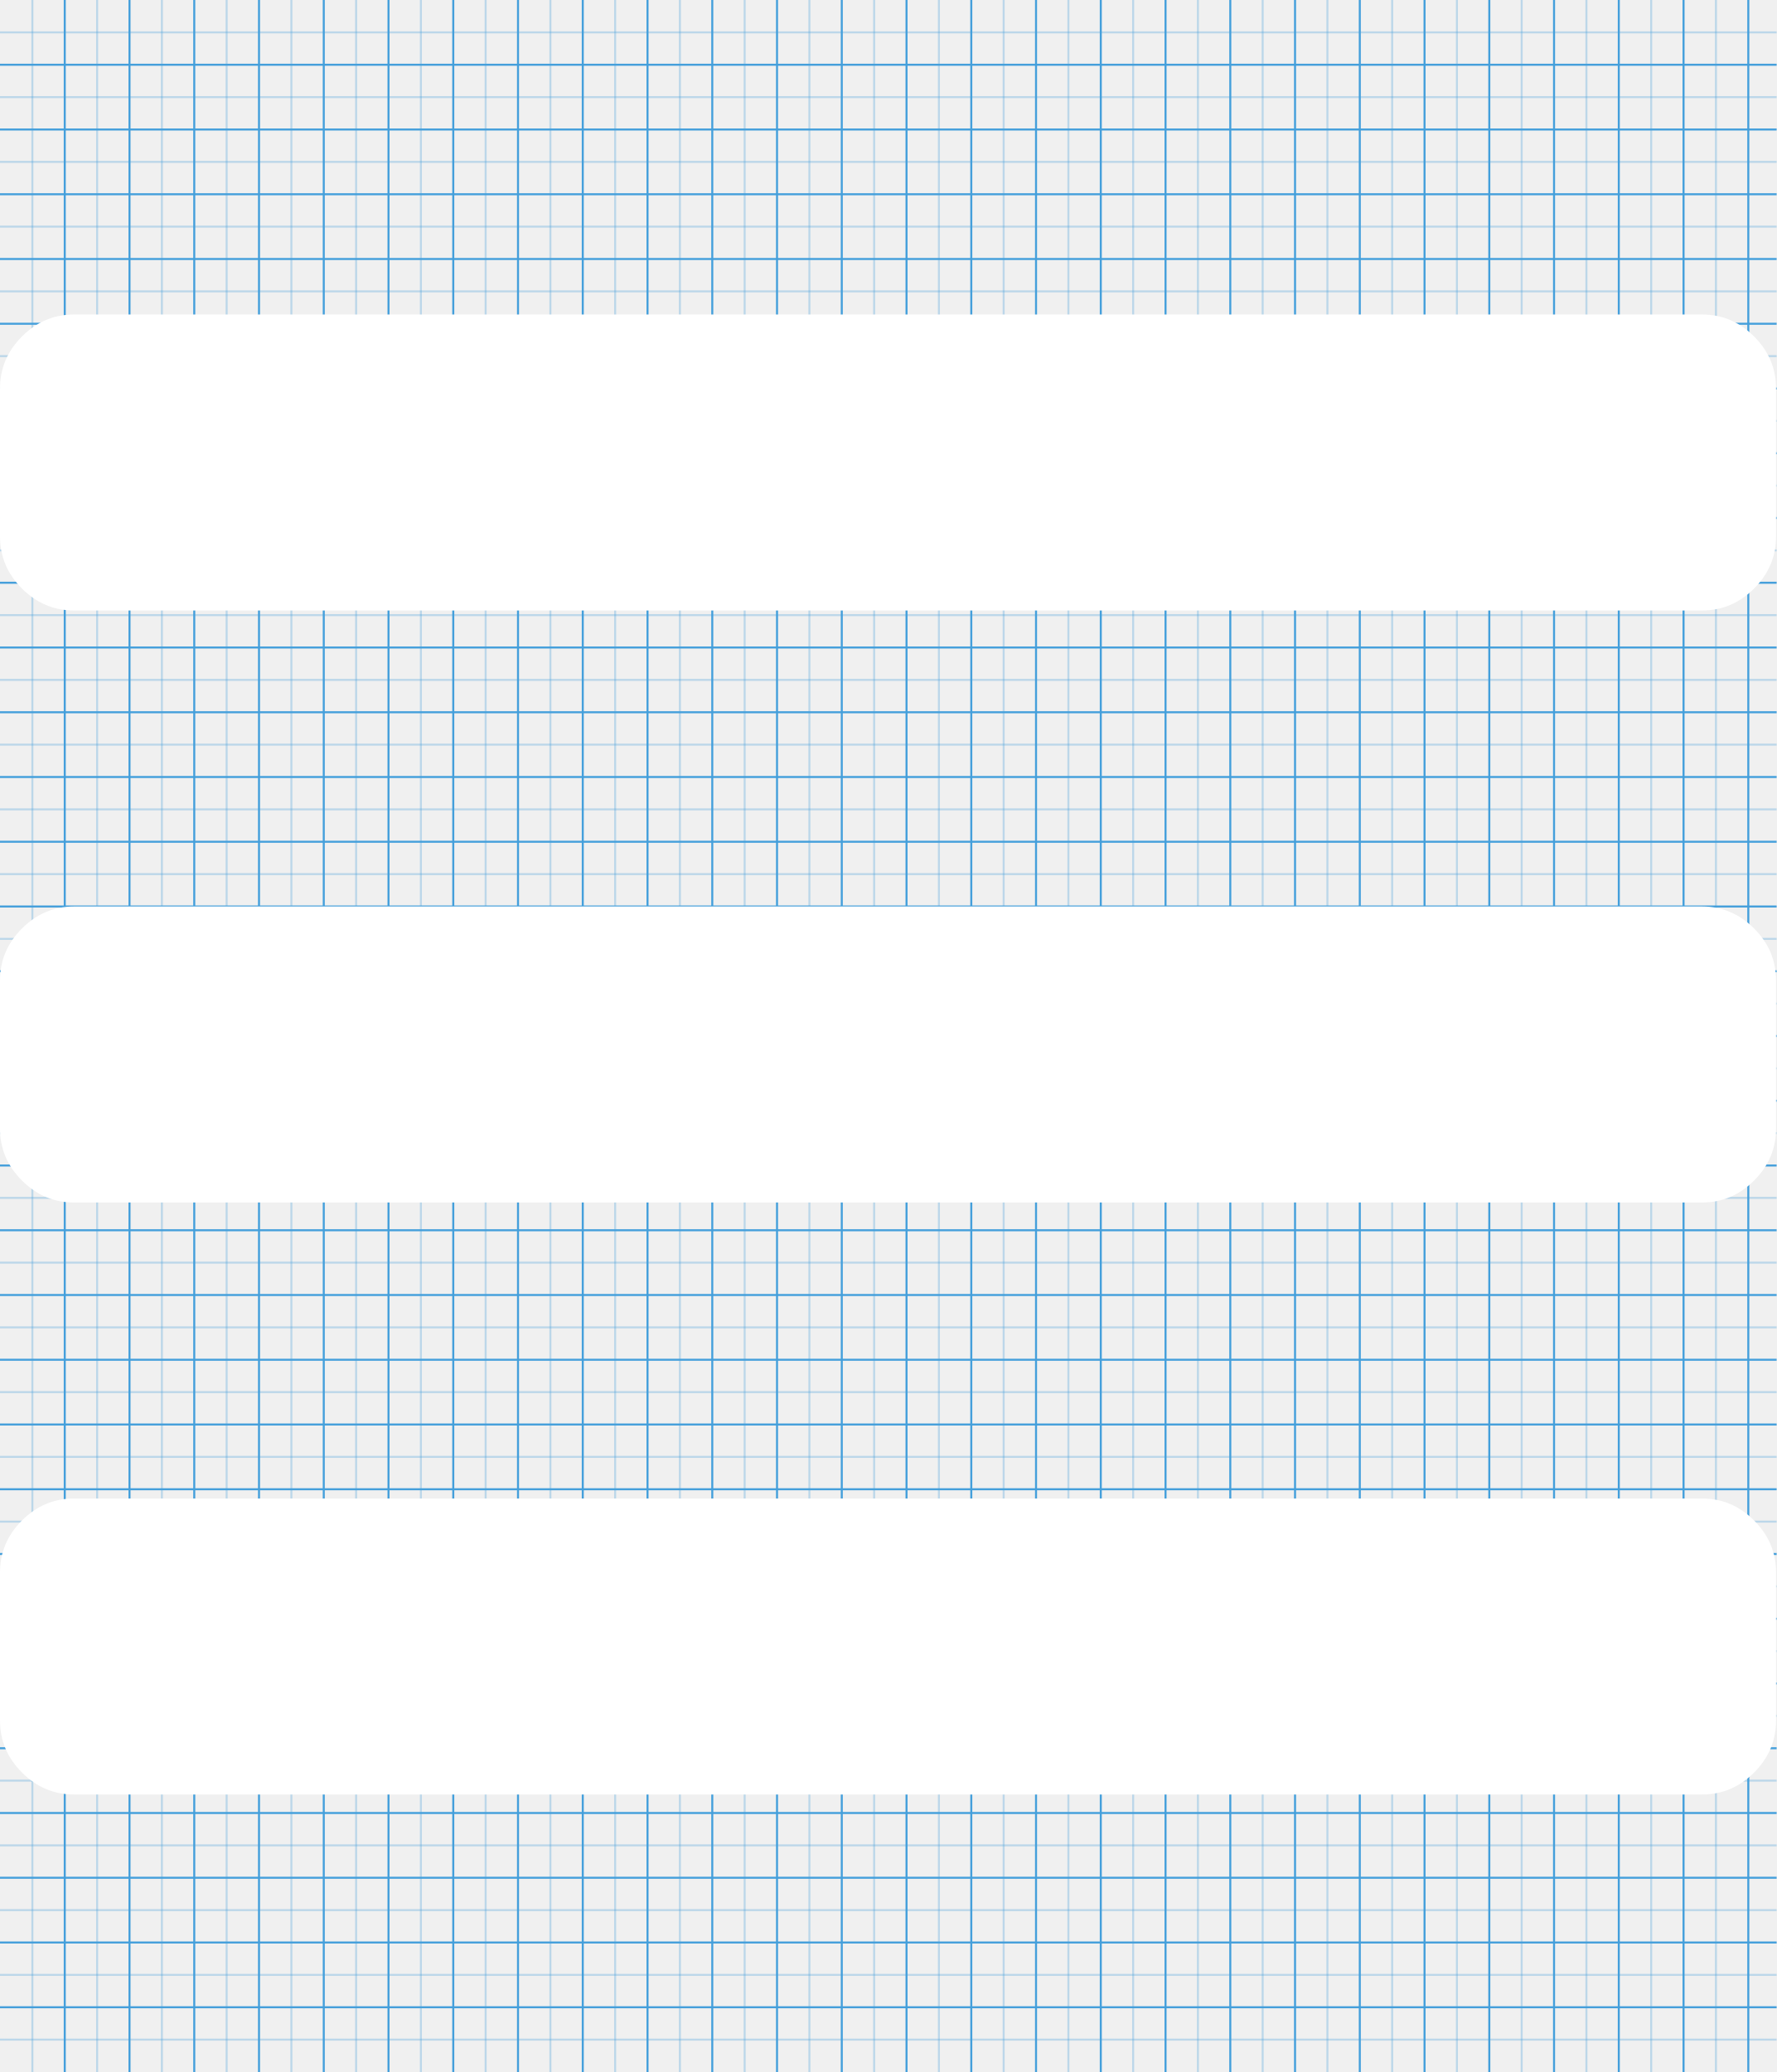
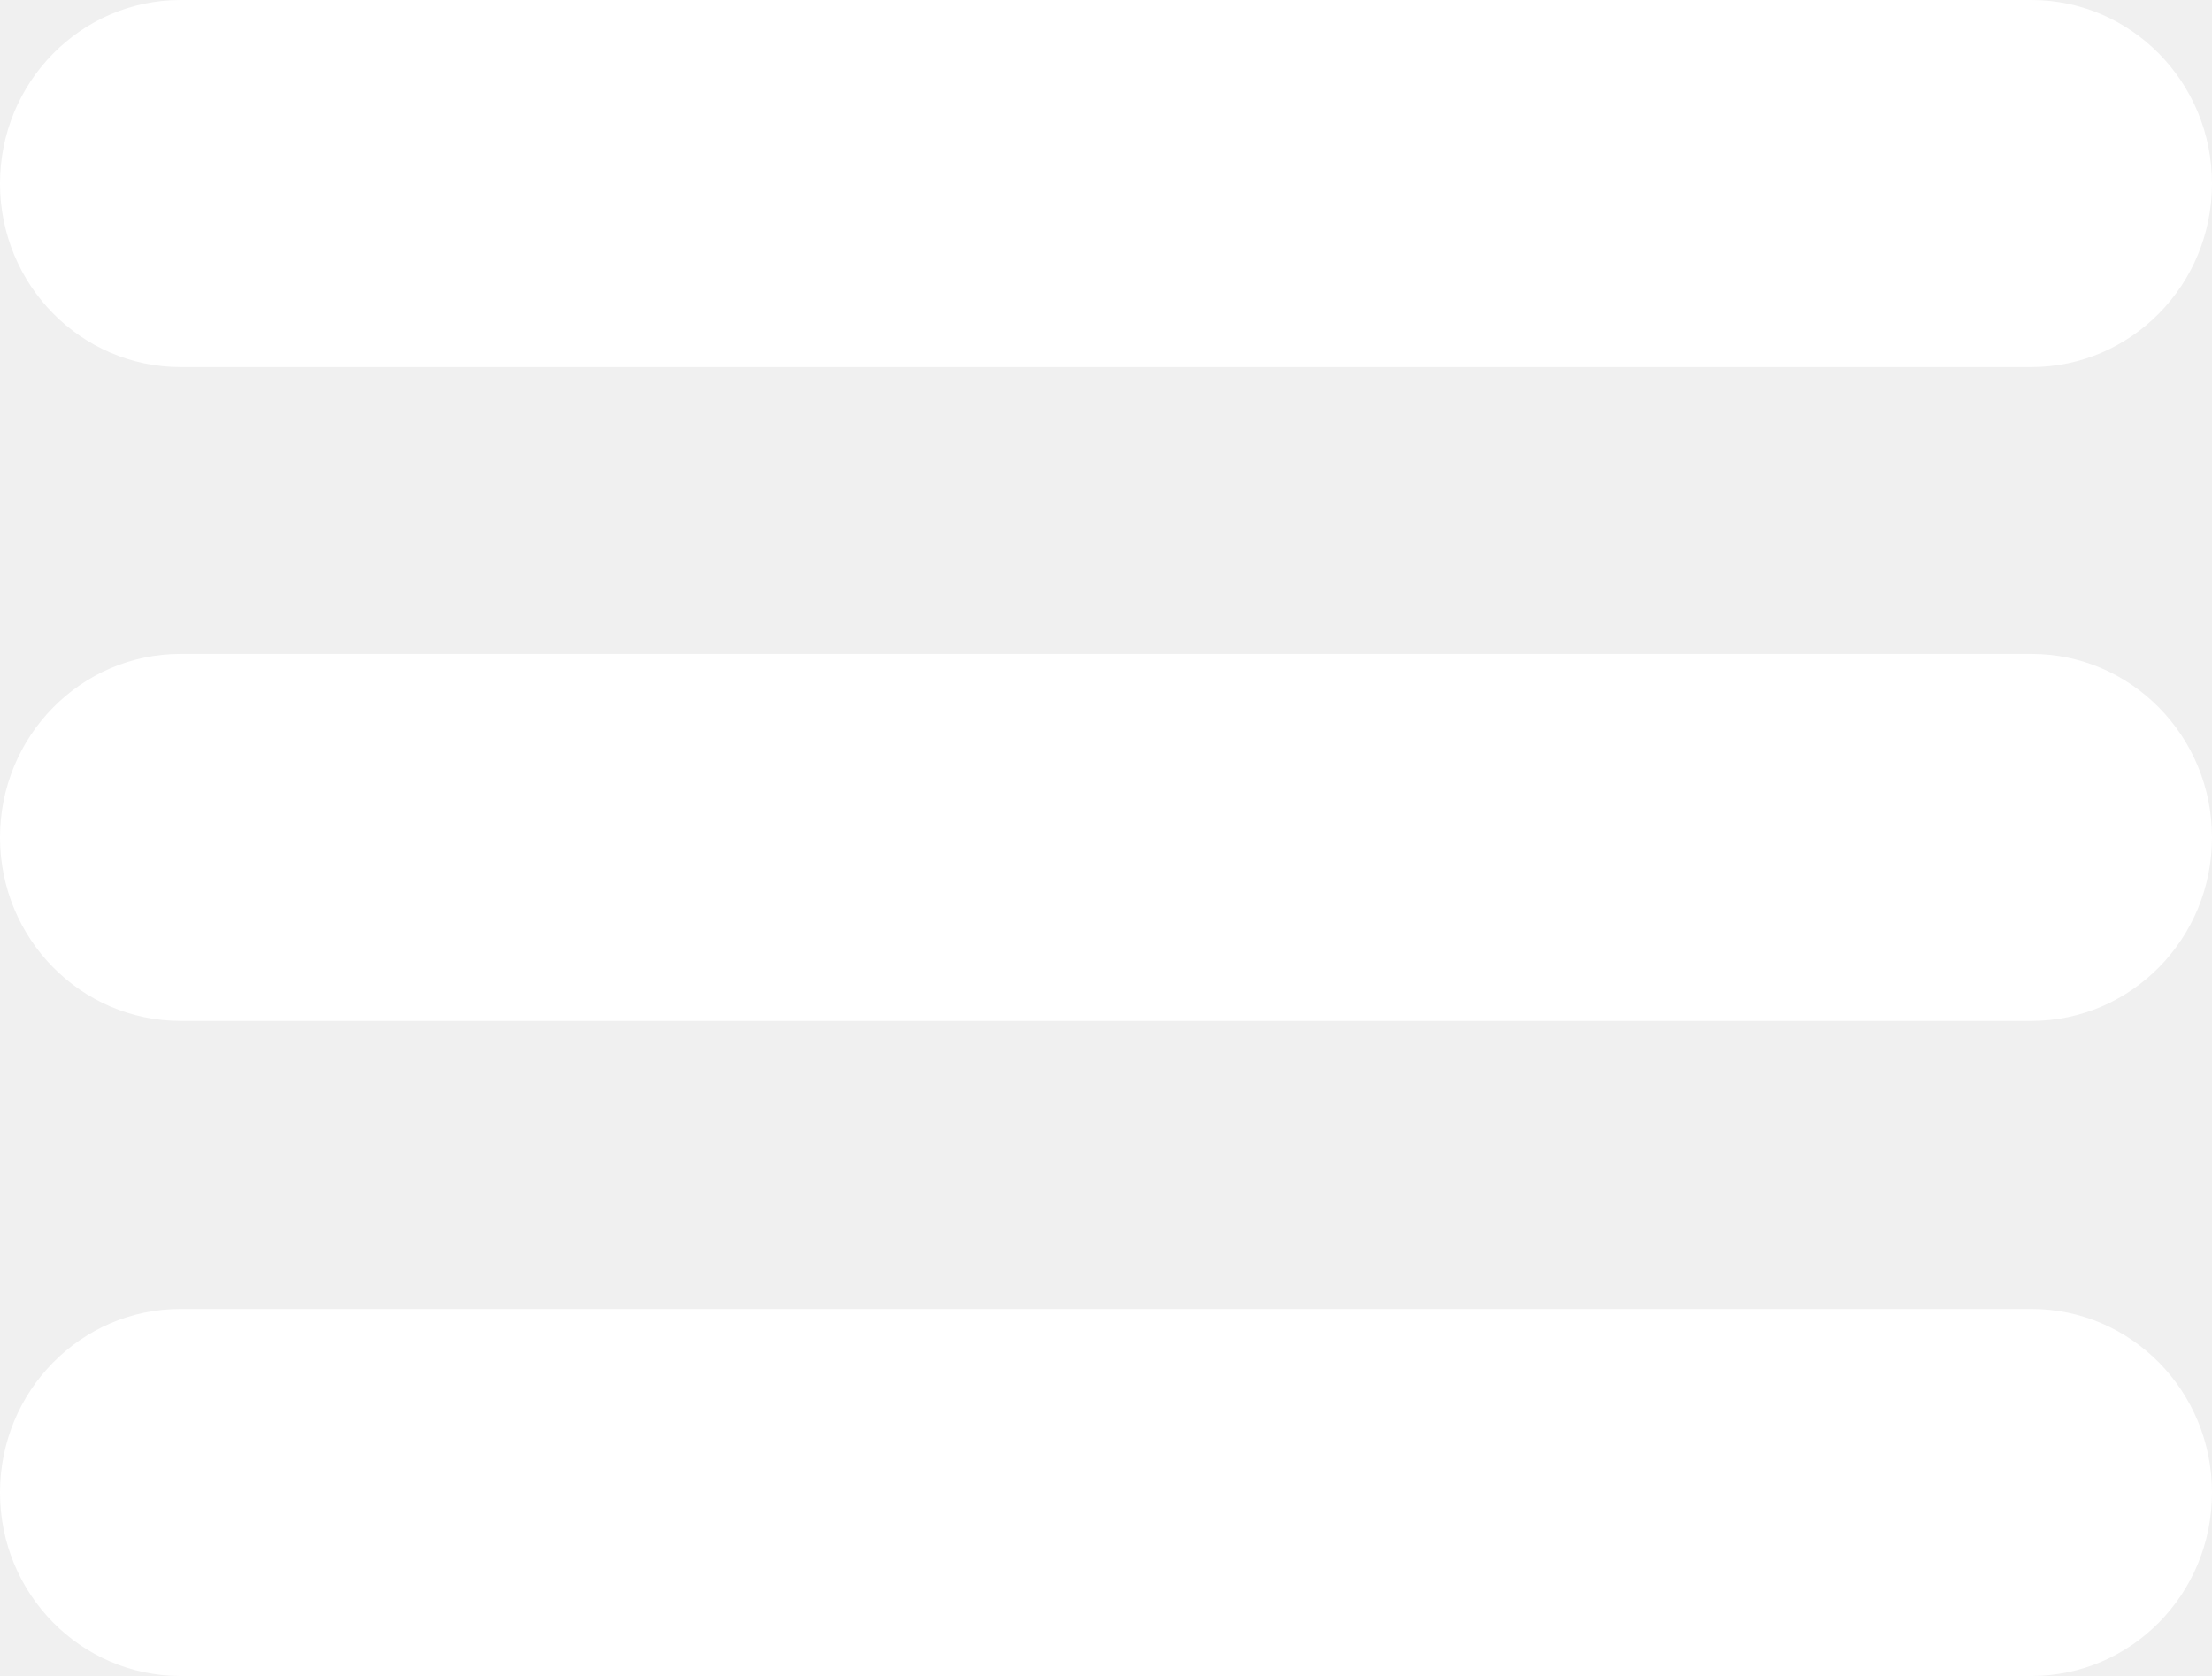
- <svg xmlns="http://www.w3.org/2000/svg" width="878" height="1024" viewBox="0 0 878 1024">
-   <g stroke="#449FDB" fill="none">
-     <path opacity=".3" enable-background="new" d="M16 0v1024" />
-     <path d="M32 0v1024" />
-     <path opacity=".3" enable-background="new" d="M48 0v1024" />
-     <path d="M64 0v1024" />
-     <path opacity=".3" enable-background="new" d="M80 0v1024" />
-     <path d="M96 0v1024" />
-     <path opacity=".3" enable-background="new" d="M112 0v1024" />
-     <path d="M128 0v1024" />
-     <path opacity=".3" enable-background="new" d="M144 0v1024" />
-     <path d="M160 0v1024" />
-     <path opacity=".3" enable-background="new" d="M176 0v1024" />
-     <path d="M192 0v1024" />
-     <path opacity=".3" enable-background="new" d="M208 0v1024" />
-     <path d="M224 0v1024" />
-     <path opacity=".3" enable-background="new" d="M240 0v1024" />
-     <path d="M256 0v1024" />
-     <path opacity=".3" enable-background="new" d="M272 0v1024" />
-     <path d="M288 0v1024" />
-     <path opacity=".3" enable-background="new" d="M304 0v1024" />
-     <path d="M320 0v1024" />
-     <path opacity=".3" enable-background="new" d="M336 0v1024" />
-     <path d="M352 0v1024" />
-     <path opacity=".3" enable-background="new" d="M368 0v1024" />
-     <path d="M384 0v1024" />
-     <path opacity=".3" enable-background="new" d="M400 0v1024" />
-     <path d="M416 0v1024" />
-     <path opacity=".3" enable-background="new" d="M432 0v1024" />
-     <path d="M448 0v1024" />
-     <path opacity=".3" enable-background="new" d="M464 0v1024" />
-     <path d="M480 0v1024" />
-     <path opacity=".3" enable-background="new" d="M496 0v1024" />
-     <path d="M512 0v1024" />
-     <path opacity=".3" enable-background="new" d="M528 0v1024" />
-     <path d="M544 0v1024" />
-     <path opacity=".3" enable-background="new" d="M560 0v1024" />
-     <path d="M576 0v1024" />
-     <path opacity=".3" enable-background="new" d="M592 0v1024" />
-     <path d="M608 0v1024" />
-     <path opacity=".3" enable-background="new" d="M624 0v1024" />
-     <path d="M640 0v1024" />
-     <path opacity=".3" enable-background="new" d="M656 0v1024" />
-     <path d="M672 0v1024" />
-     <path opacity=".3" enable-background="new" d="M688 0v1024" />
-     <path d="M704 0v1024" />
-     <path opacity=".3" enable-background="new" d="M720 0v1024" />
-     <path d="M736 0v1024" />
-     <path opacity=".3" enable-background="new" d="M752 0v1024" />
-     <path d="M768 0v1024" />
-     <path opacity=".3" enable-background="new" d="M784 0v1024" />
-     <path d="M800 0v1024" />
-     <path opacity=".3" enable-background="new" d="M816 0v1024" />
-     <path d="M832 0v1024" />
-     <path opacity=".3" enable-background="new" d="M848 0v1024" />
-     <path d="M864 0v1024" />
-     <path opacity=".3" enable-background="new" d="M0 16h878" />
-     <path d="M0 32h878" />
-     <path opacity=".3" enable-background="new" d="M0 48h878" />
-     <path d="M0 64h878" />
-     <path opacity=".3" enable-background="new" d="M0 80h878" />
-     <path d="M0 96h878" />
-     <path opacity=".3" enable-background="new" d="M0 112h878" />
-     <path d="M0 128h878" />
-     <path opacity=".3" enable-background="new" d="M0 144h878" />
-     <path d="M0 160h878" />
-     <path opacity=".3" enable-background="new" d="M0 176h878" />
-     <path d="M0 192h878" />
-     <path opacity=".3" enable-background="new" d="M0 208h878" />
-     <path d="M0 224h878" />
-     <path opacity=".3" enable-background="new" d="M0 240h878" />
-     <path d="M0 256h878" />
-     <path opacity=".3" enable-background="new" d="M0 272h878" />
-     <path d="M0 288h878" />
-     <path opacity=".3" enable-background="new" d="M0 304h878" />
-     <path d="M0 320h878" />
-     <path opacity=".3" enable-background="new" d="M0 336h878" />
-     <path d="M0 352h878" />
-     <path opacity=".3" enable-background="new" d="M0 368h878" />
-     <path d="M0 384h878" />
-     <path opacity=".3" enable-background="new" d="M0 400h878" />
-     <path d="M0 416h878" />
-     <path opacity=".3" enable-background="new" d="M0 432h878" />
-     <path d="M0 448h878" />
-     <path opacity=".3" enable-background="new" d="M0 464h878" />
-     <path d="M0 480h878" />
-     <path opacity=".3" enable-background="new" d="M0 496h878" />
-     <path d="M0 512h878" />
-     <path opacity=".3" enable-background="new" d="M0 528h878" />
-     <path d="M0 544h878" />
-     <path opacity=".3" enable-background="new" d="M0 560h878" />
-     <path d="M0 576h878" />
-     <path opacity=".3" enable-background="new" d="M0 592h878" />
-     <path d="M0 608h878" />
-     <path opacity=".3" enable-background="new" d="M0 624h878" />
-     <path d="M0 640h878" />
-     <path opacity=".3" enable-background="new" d="M0 656h878" />
-     <path d="M0 672h878" />
-     <path opacity=".3" enable-background="new" d="M0 688h878" />
-     <path d="M0 704h878" />
-     <path opacity=".3" enable-background="new" d="M0 720h878" />
-     <path d="M0 736h878" />
-     <path opacity=".3" enable-background="new" d="M0 752h878" />
-     <path d="M0 768h878" />
-     <path opacity=".3" enable-background="new" d="M0 784h878" />
-     <path d="M0 800h878" />
-     <path opacity=".3" enable-background="new" d="M0 816h878" />
-     <path d="M0 832h878" />
-     <path opacity=".3" enable-background="new" d="M0 848h878" />
-     <path d="M0 864h878" />
-     <path opacity=".3" enable-background="new" d="M0 880h878" />
-     <path d="M0 896h878" />
-     <path opacity=".3" enable-background="new" d="M0 912h878" />
-     <path d="M0 928h878" />
-     <path opacity=".3" enable-background="new" d="M0 944h878" />
-     <path d="M0 960h878" />
-     <path opacity=".3" enable-background="new" d="M0 976h878" />
-     <path d="M0 992h878" />
-     <path opacity=".3" enable-background="new" d="M0 1008h878" />
-   </g>
-   <path fill="#fff" d="M877.714 777.143v73.144c0 9.904-3.619 18.476-10.856 25.714-7.238 7.238-15.81 10.857-25.715 10.857h-804.571c-9.905 0-18.476-3.619-25.714-10.857-7.238-7.238-10.857-15.81-10.857-25.714v-73.144c0-9.904 3.619-18.476 10.857-25.714 7.238-7.237 15.81-10.856 25.714-10.856h804.57c9.905 0 18.477 3.619 25.715 10.856 7.238 7.238 10.857 15.809 10.857 25.714zm0-292.571v73.143c0 9.904-3.619 18.477-10.856 25.714-7.238 7.238-15.81 10.857-25.715 10.857h-804.571c-9.905 0-18.476-3.619-25.714-10.857-7.238-7.237-10.857-15.81-10.857-25.714v-73.143c0-9.905 3.619-18.477 10.857-25.714 7.238-7.238 15.81-10.857 25.714-10.857h804.57c9.905 0 18.477 3.619 25.715 10.857 7.238 7.238 10.857 15.809 10.857 25.714zm0-292.572v73.143c0 9.905-3.619 18.476-10.856 25.714-7.238 7.238-15.81 10.857-25.715 10.857h-804.571c-9.905 0-18.476-3.619-25.714-10.857-7.238-7.238-10.857-15.809-10.857-25.714v-73.143c0-9.905 3.619-18.476 10.857-25.714 7.238-7.238 15.81-10.857 25.714-10.857h804.57c9.905 0 18.477 3.619 25.715 10.857 7.238 7.238 10.857 15.809 10.857 25.714z" />
+ <svg xmlns="http://www.w3.org/2000/svg" viewBox="0 0 33 25" style="background-color:#ffffff00" width="33" height="25">
+   <path d="M30.305 9.754h-27.611c-1.486 0-2.694 1.227-2.694 2.738s1.208 2.737 2.694 2.737h27.611c1.49 0 2.695-1.226 2.695-2.737 0-1.51-1.205-2.738-2.695-2.738zm-27.611-4.278h27.611c1.49 0 2.695-1.227 2.695-2.738s-1.205-2.738-2.695-2.738h-27.611c-1.486 0-2.694 1.226-2.694 2.738 0 1.511 1.208 2.738 2.694 2.738zm27.611 14.049h-27.611c-1.486 0-2.694 1.225-2.694 2.739 0 1.514 1.208 2.737 2.694 2.737h27.611c1.49 0 2.695-1.223 2.695-2.737s-1.205-2.739-2.695-2.739z" fill="#fff" />
</svg>
